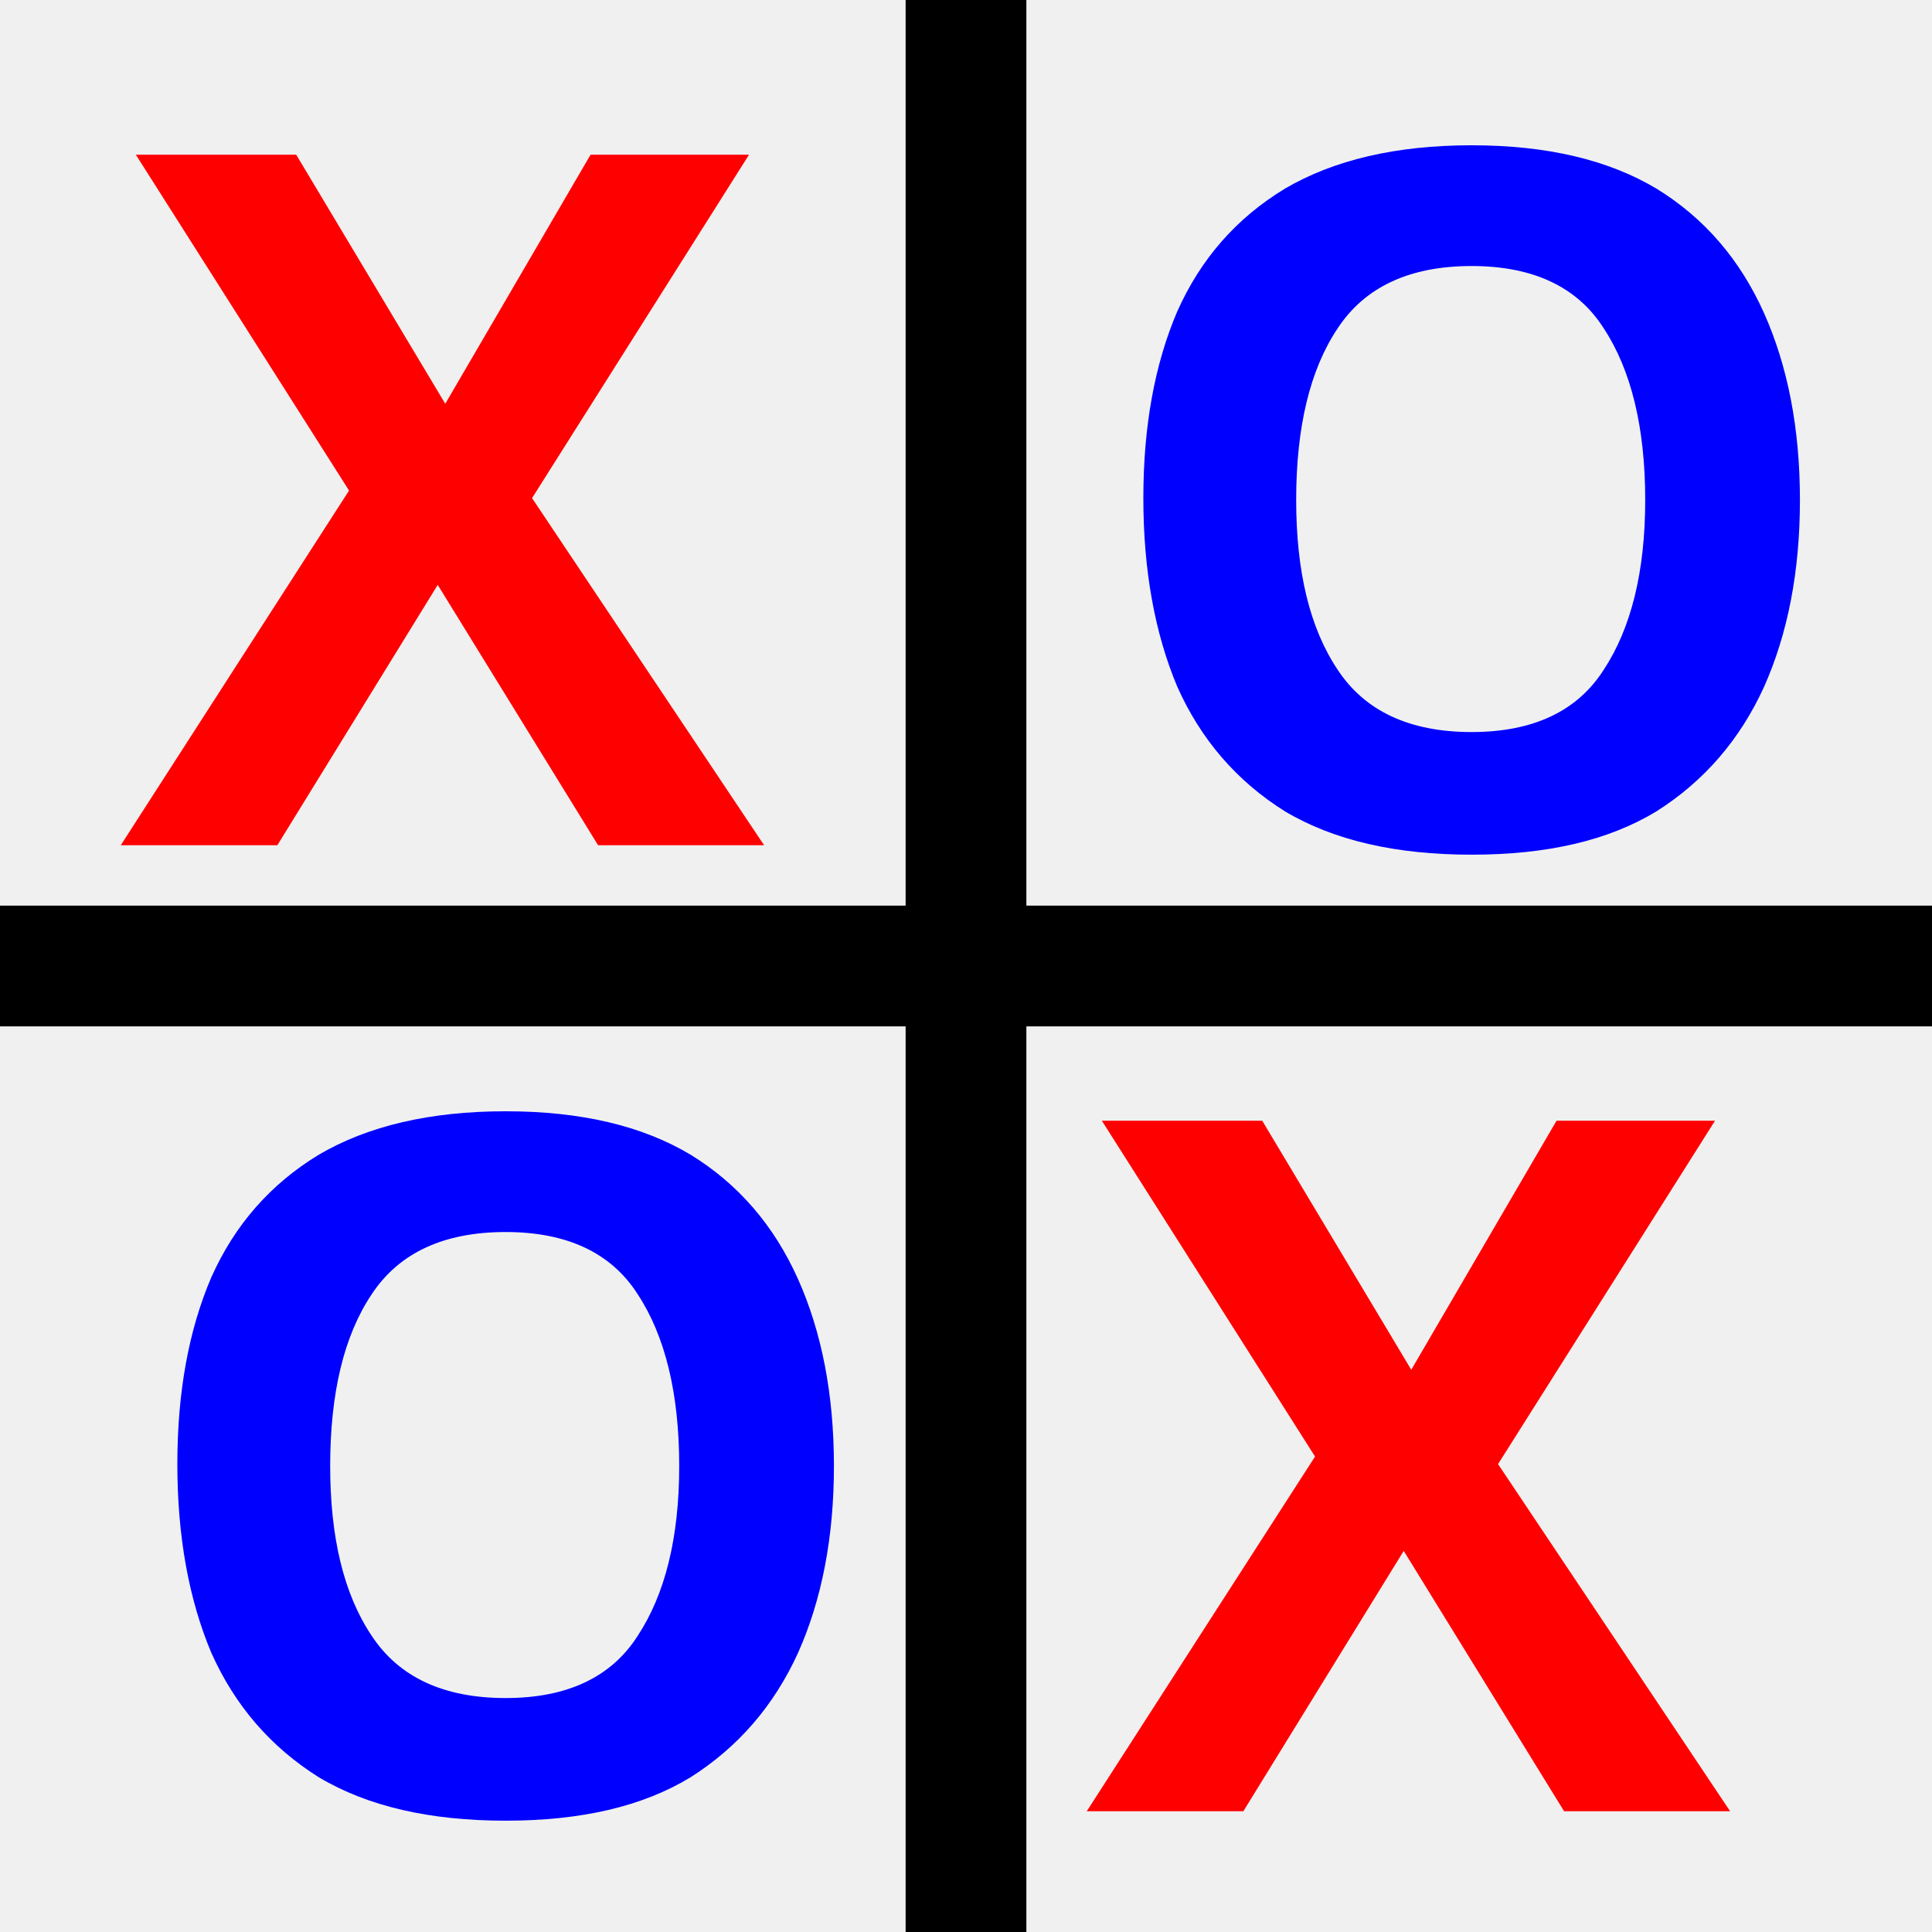
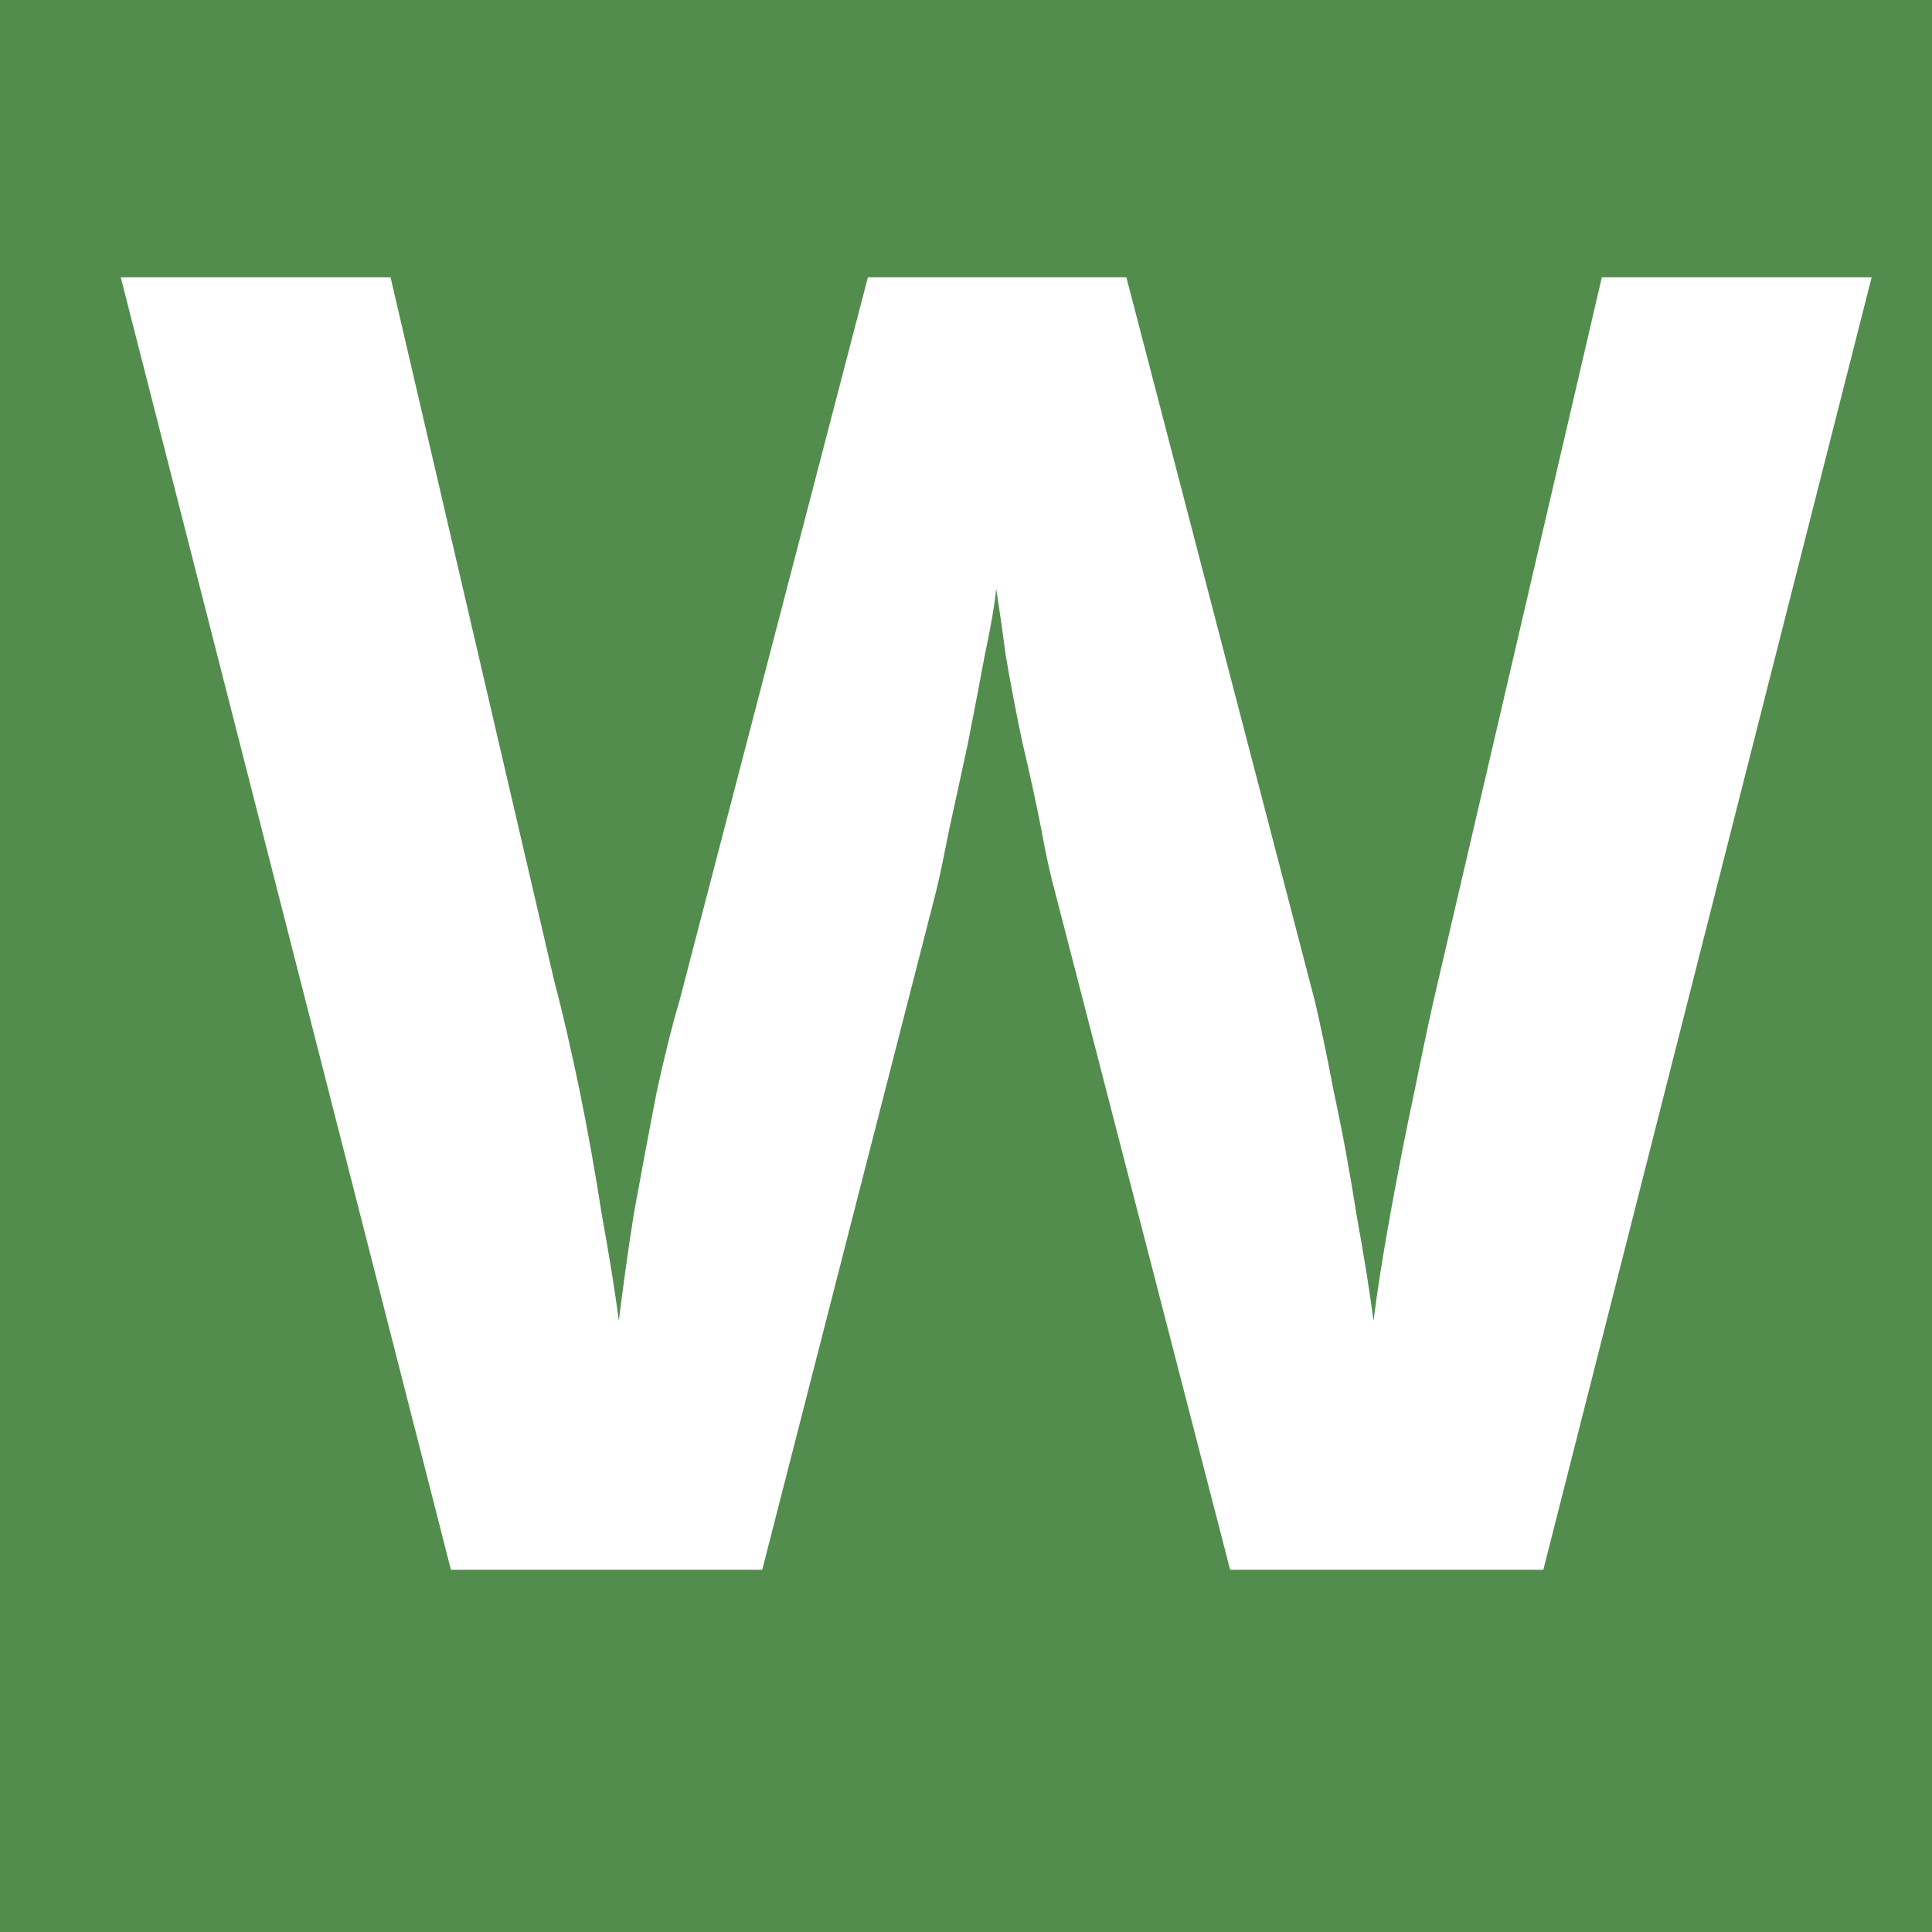
- <svg xmlns="http://www.w3.org/2000/svg" width="16" height="16">
-   <line x1="8" y1="0" x2="8" y2="16" stroke-width="1" stroke="black" />
-   <line x1="0" y1="8" x2="16" y2="8" stroke-width="1" stroke="black" />
-   <text x="1" y="7" style="font-weight: bold; font-family: sans-serif; font-size: 8px; fill: red;">X</text>
-   <text x="9" y="7" style="font-weight: bold; font-family: sans-serif; font-size: 8px; fill: blue;">O</text>
-   <text x="1" y="15" style="font-weight: bold; font-family: sans-serif; font-size: 8px; fill: blue;">O</text>
-   <text x="9" y="15" style="font-weight: bold; font-family: sans-serif; font-size: 8px; fill: red;">X</text>
+ <svg xmlns="http://www.w3.org/2000/svg" version="1.1" width="16" height="16">
+   <rect x="0" y="0" width="16" height="16" fill="#538d4e" />
+   <text x="1" y="13" font-size="15px" fill="white" font-weight="bold" font-family="sans-serif">W</text>
</svg>
